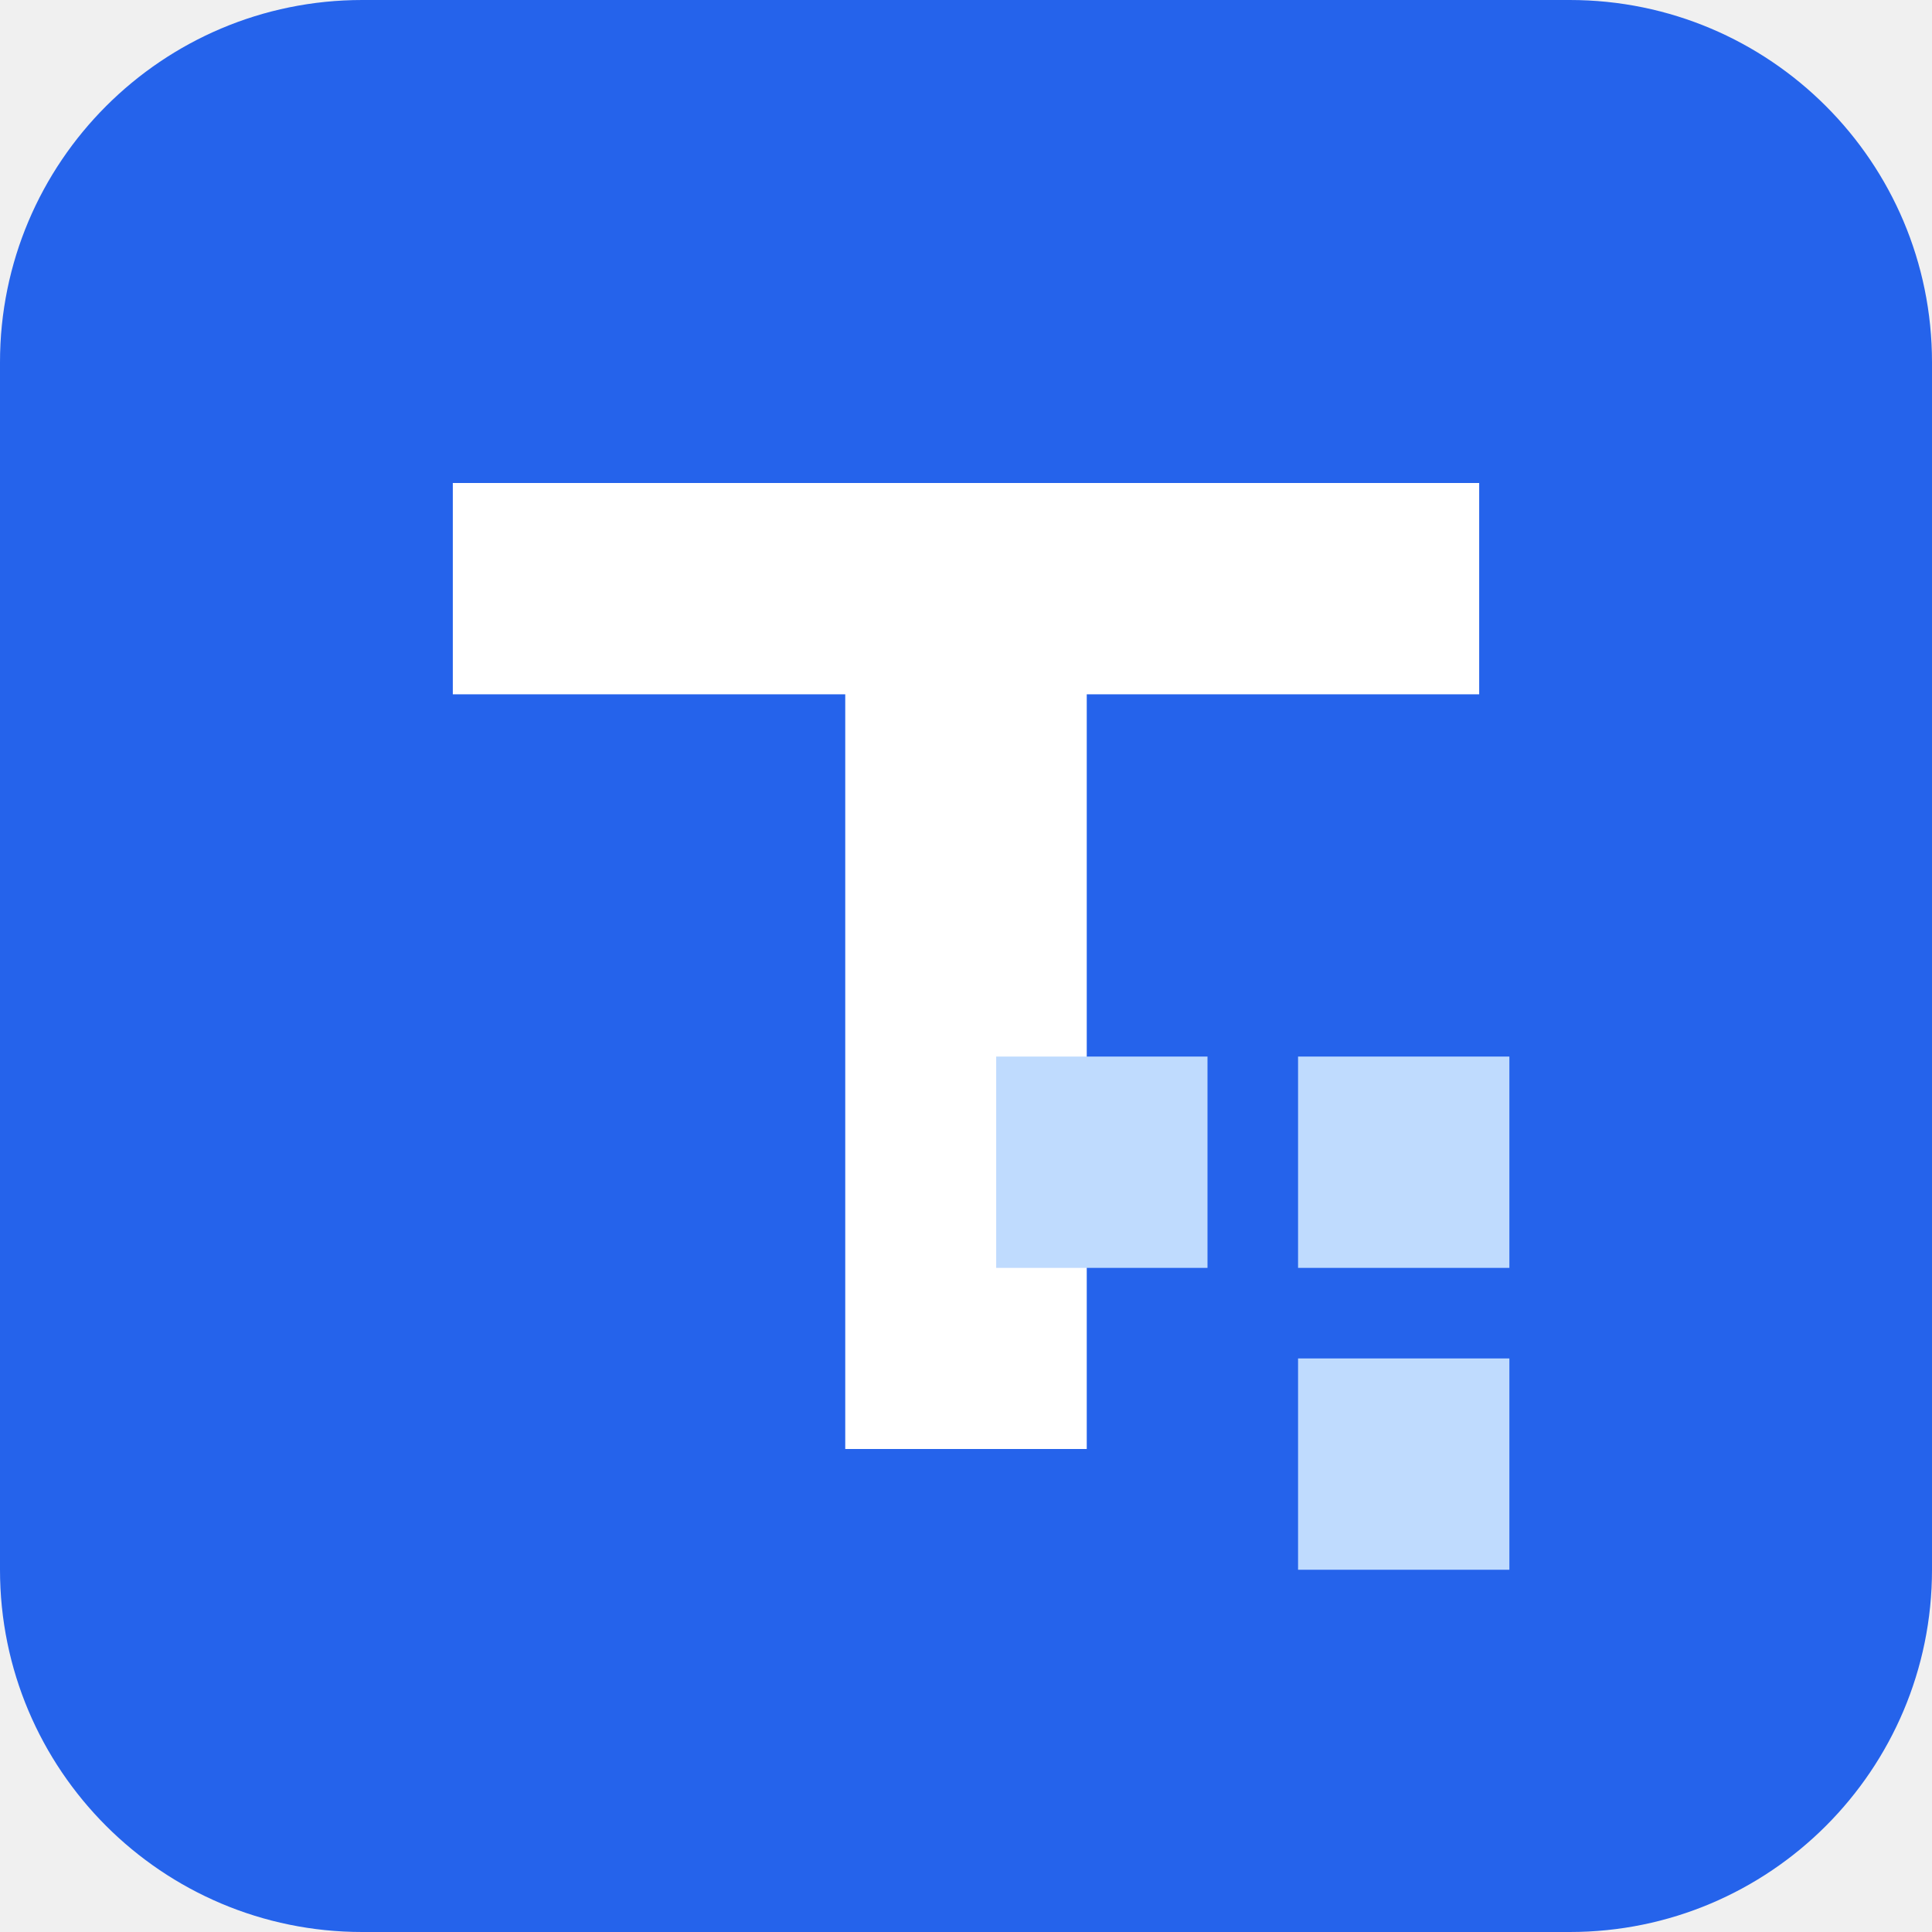
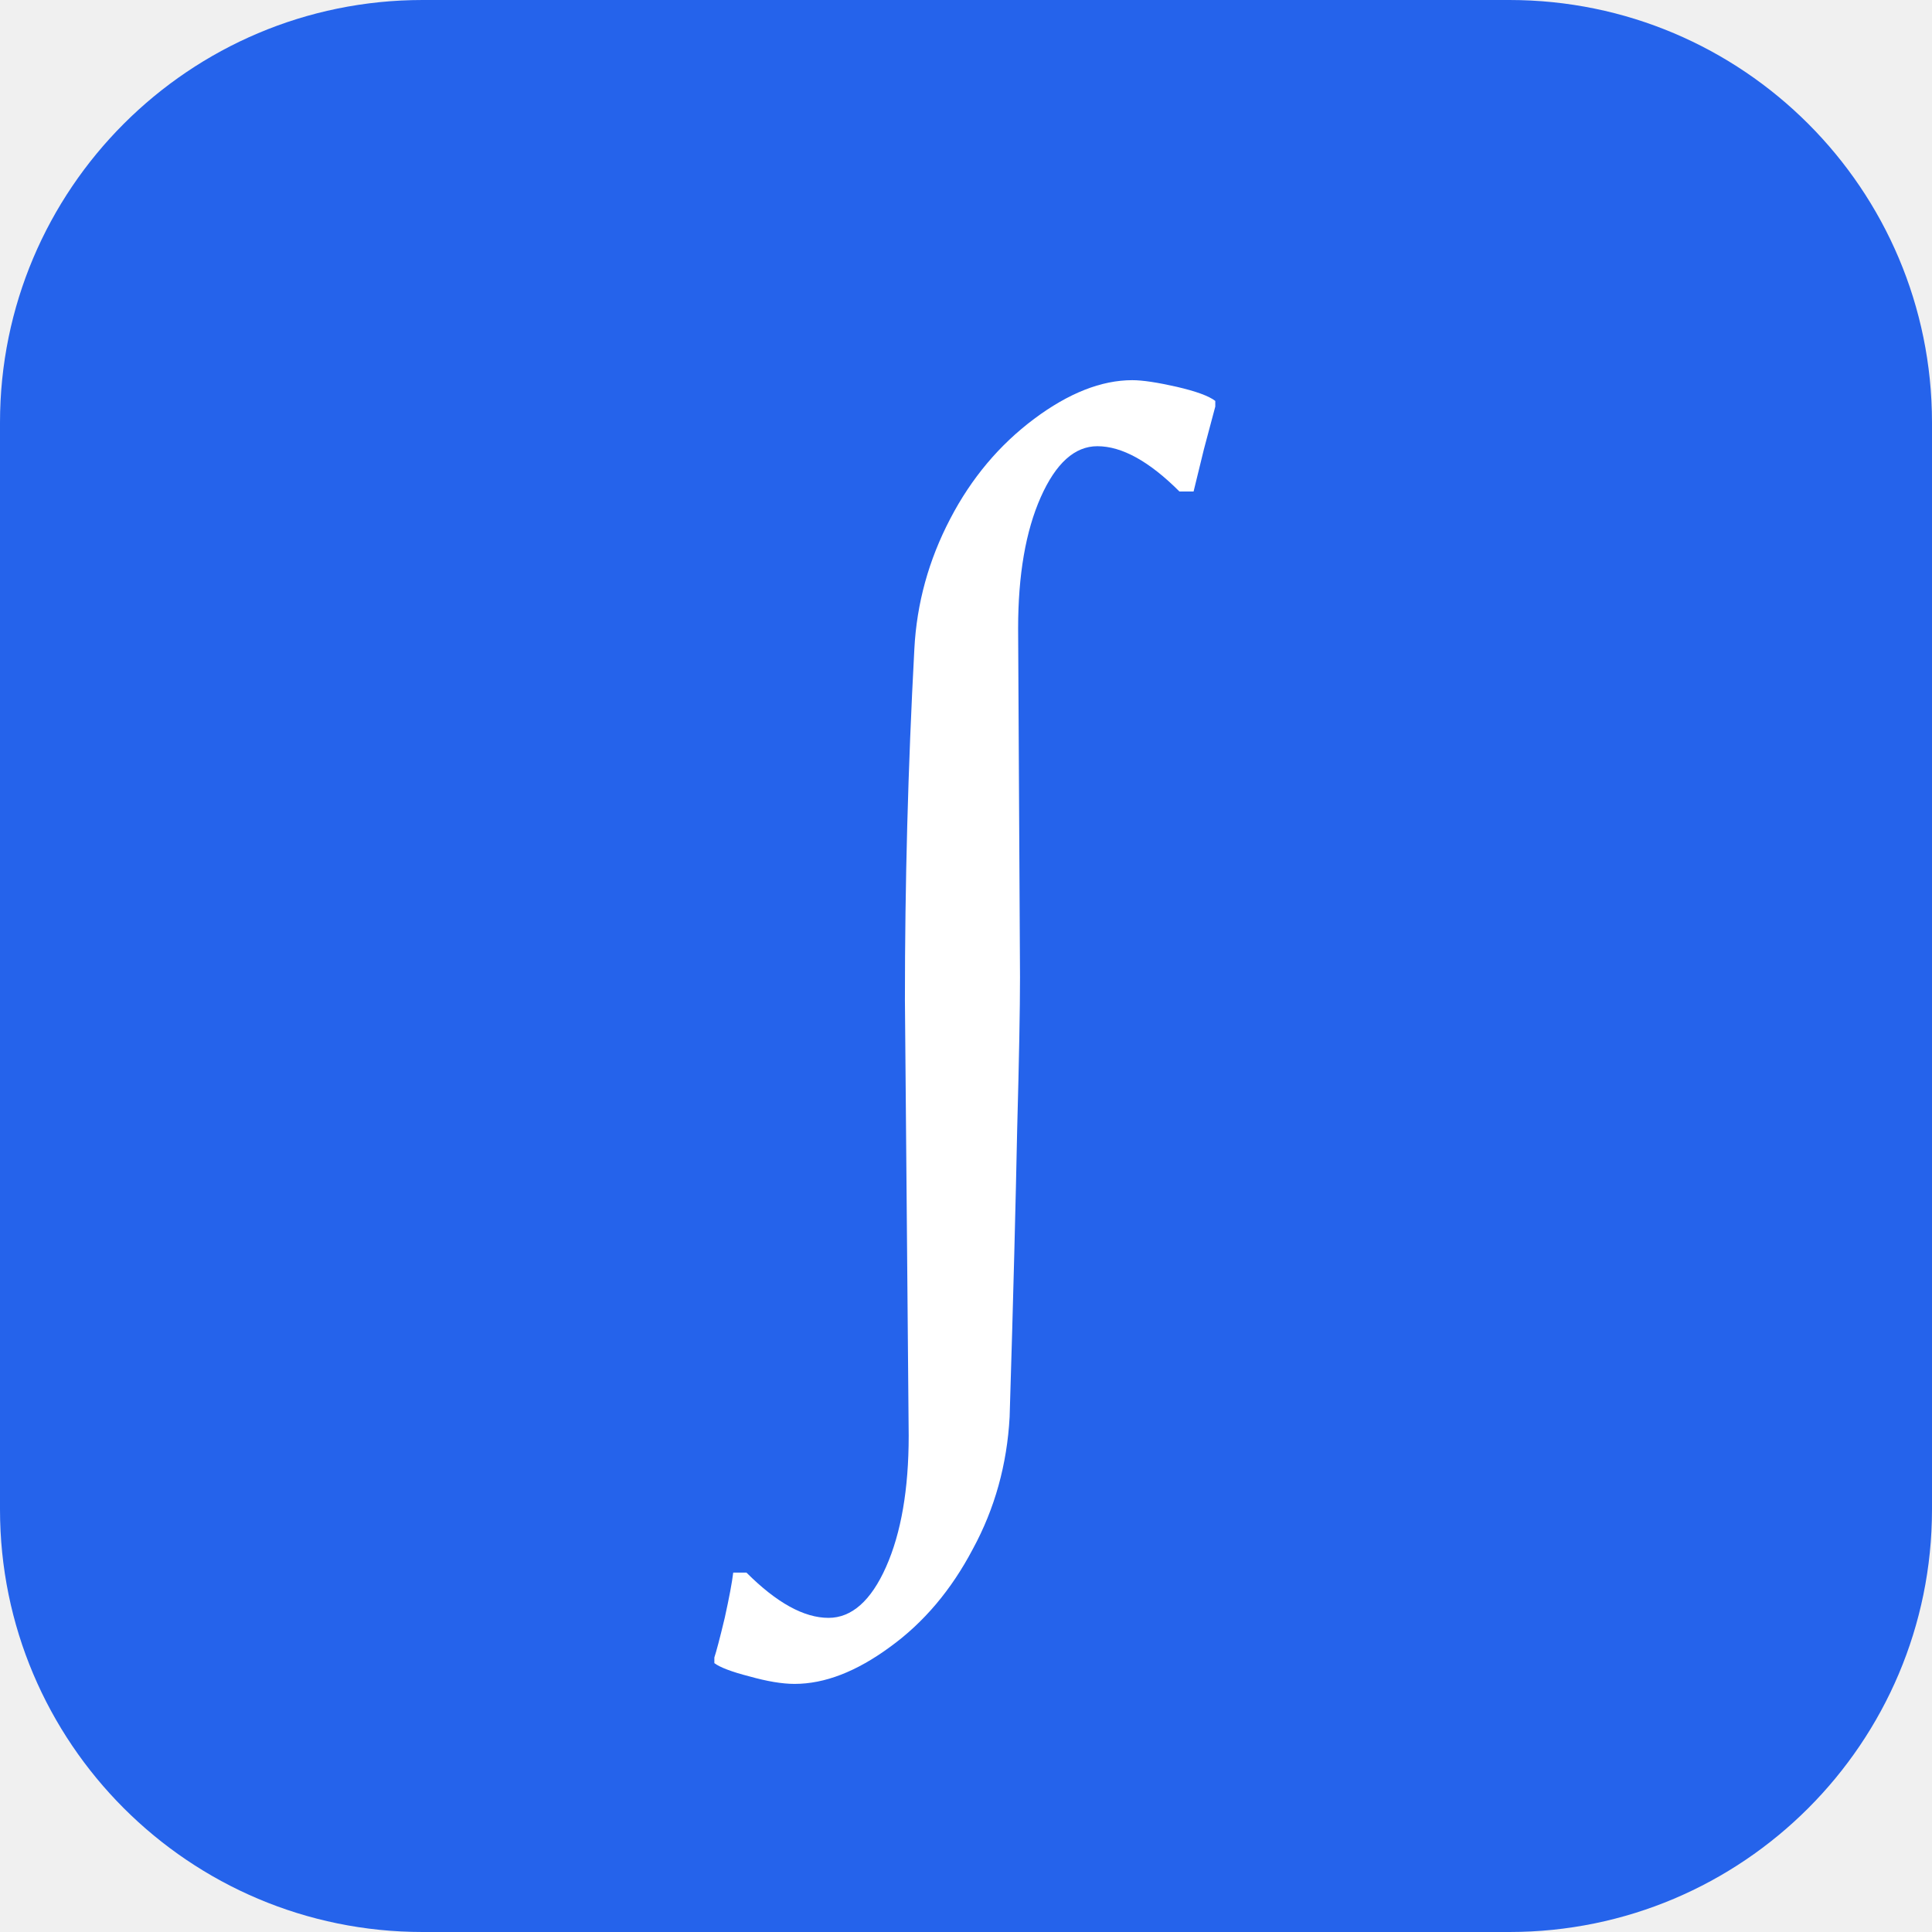
- <svg xmlns="http://www.w3.org/2000/svg" viewBox="0 0 64 64">
-   <rect width="64" height="64" rx="12" fill="#2563eb" />
-   <path fill="#fff" d="M15 16h34v7H36v25h-8V23H15z" />
-   <path fill="#bfdbfe" d="M43 35h7v7h-7zm-10 0h7v7h-7zm10 10h7v7h-7z" />
+ <svg xmlns="http://www.w3.org/2000/svg" viewBox="0 0 32 32">
+   <rect width="32" height="32" rx="7" fill="#2563eb" />
+   <text x="16" y="22" font-family="Georgia,'Times New Roman',serif" font-size="22" font-weight="400" fill="white" text-anchor="middle">∫</text>
</svg>
